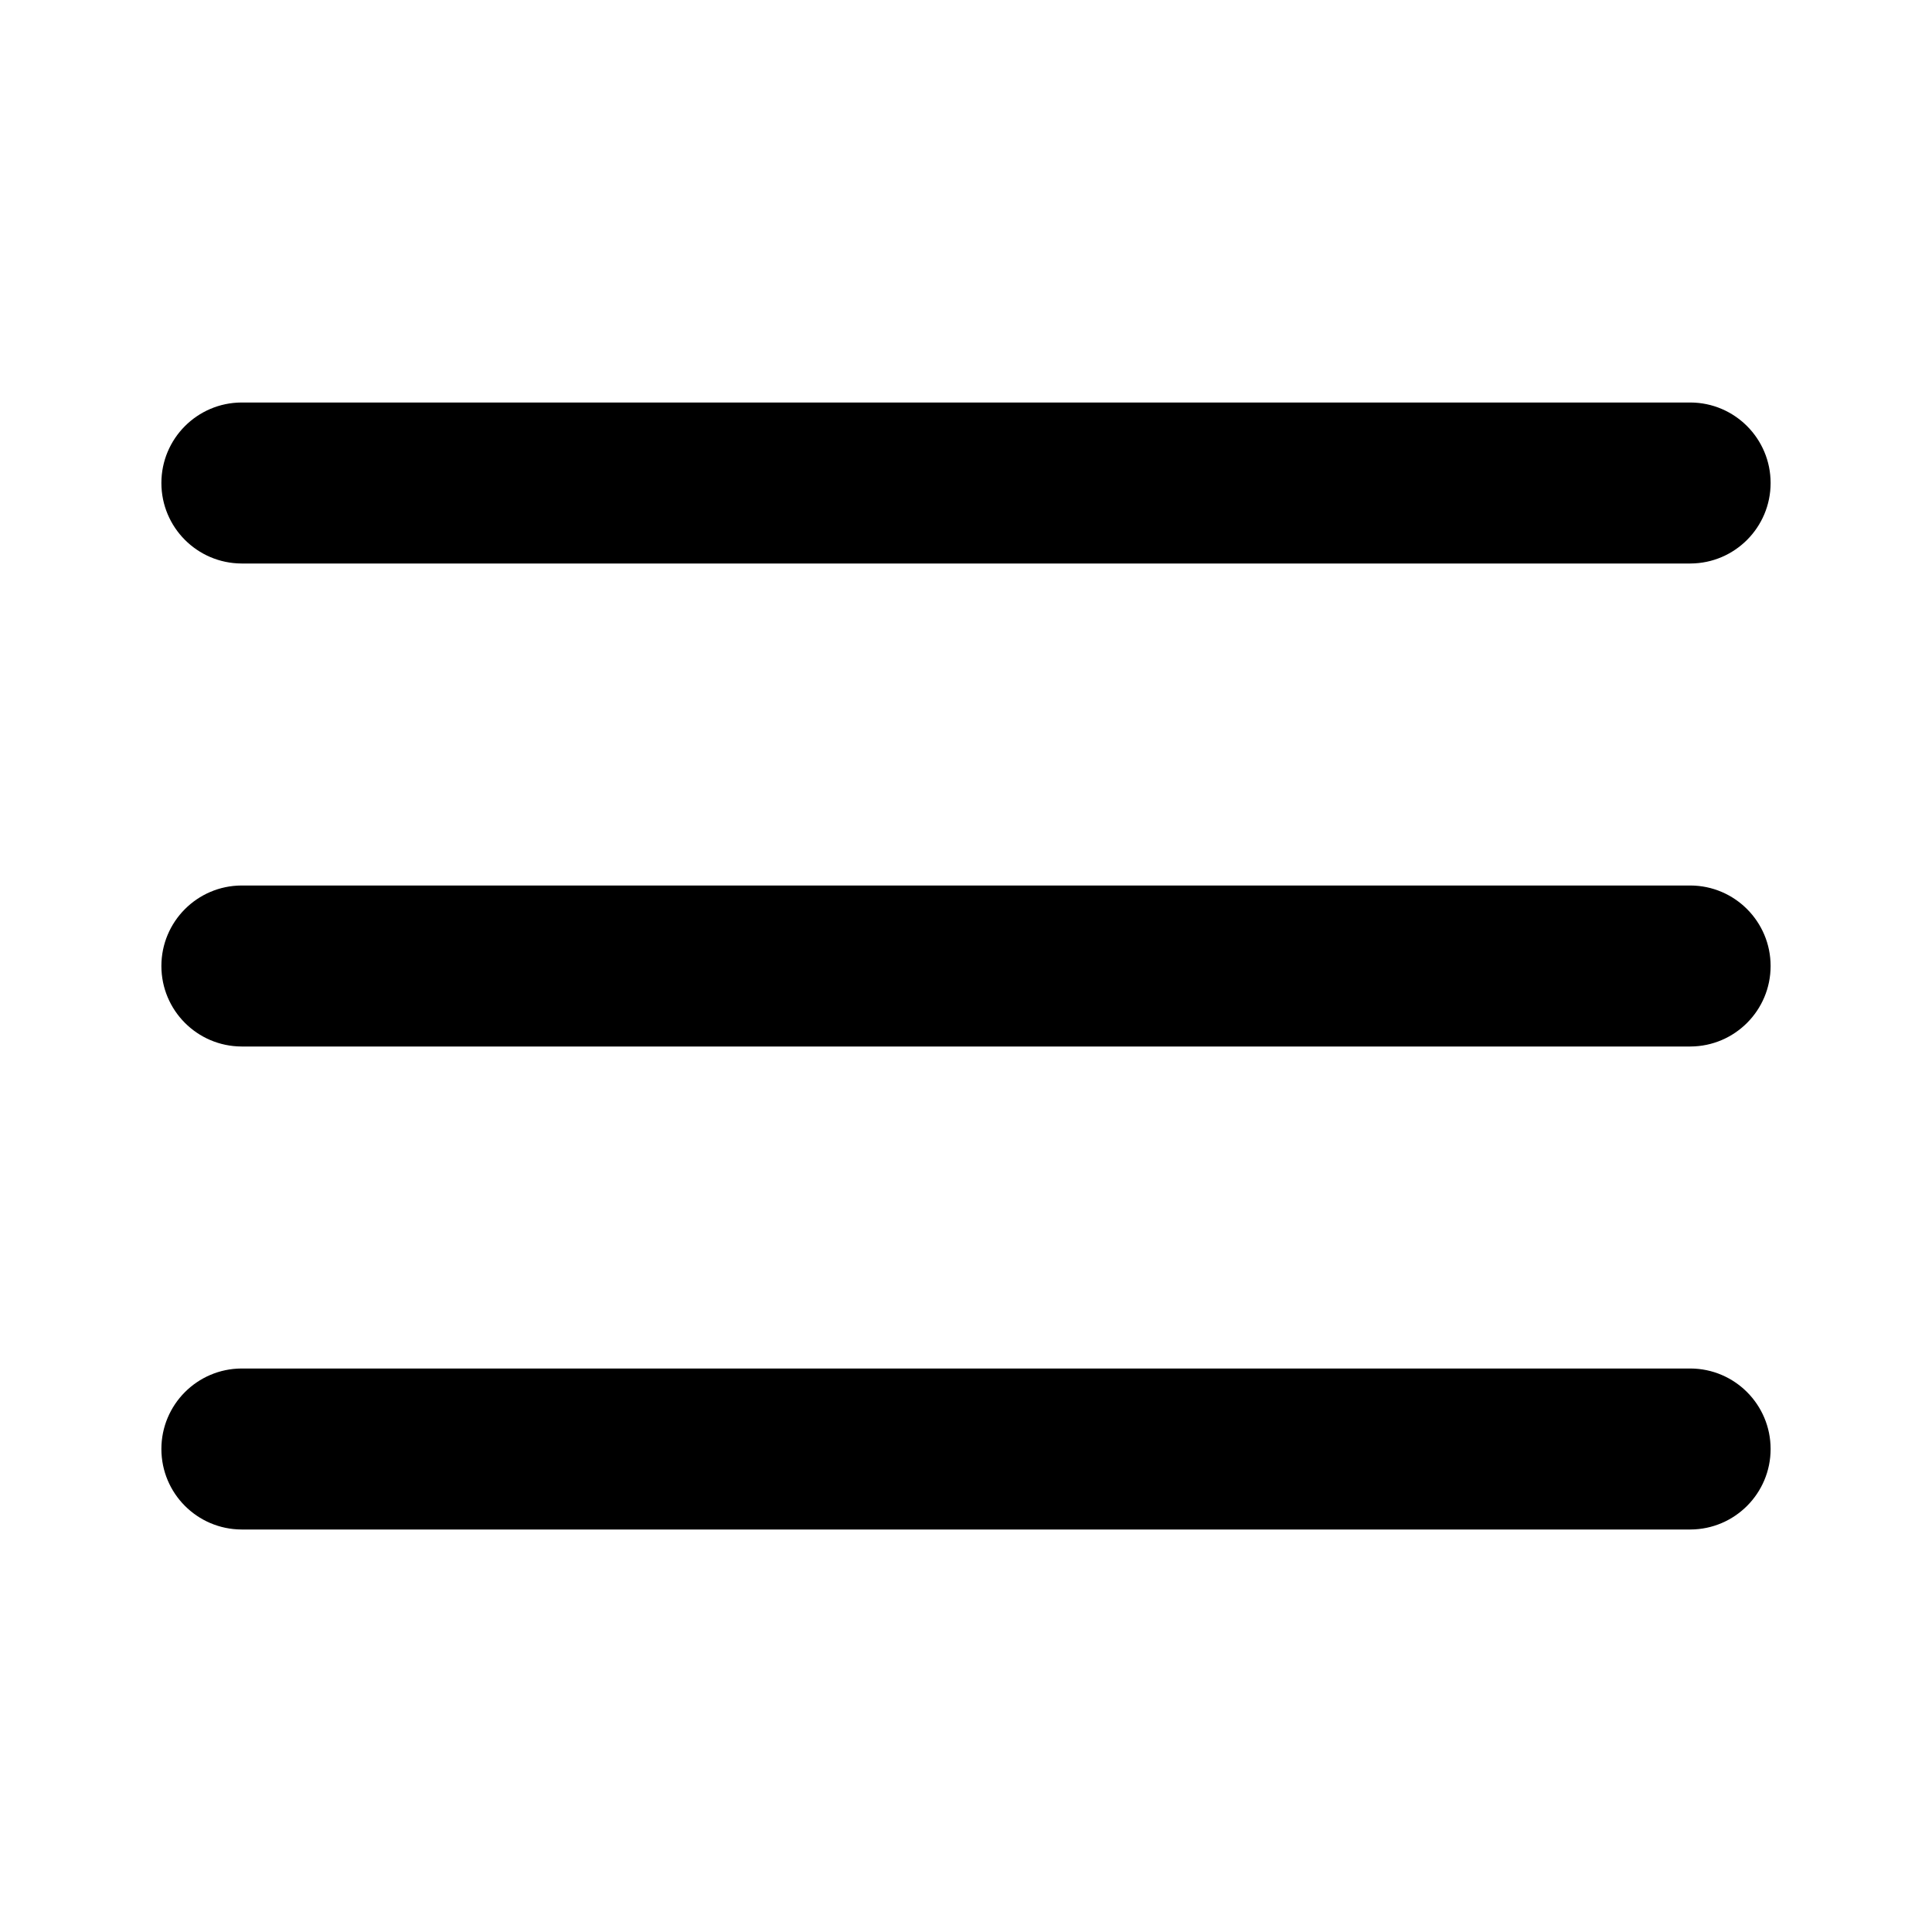
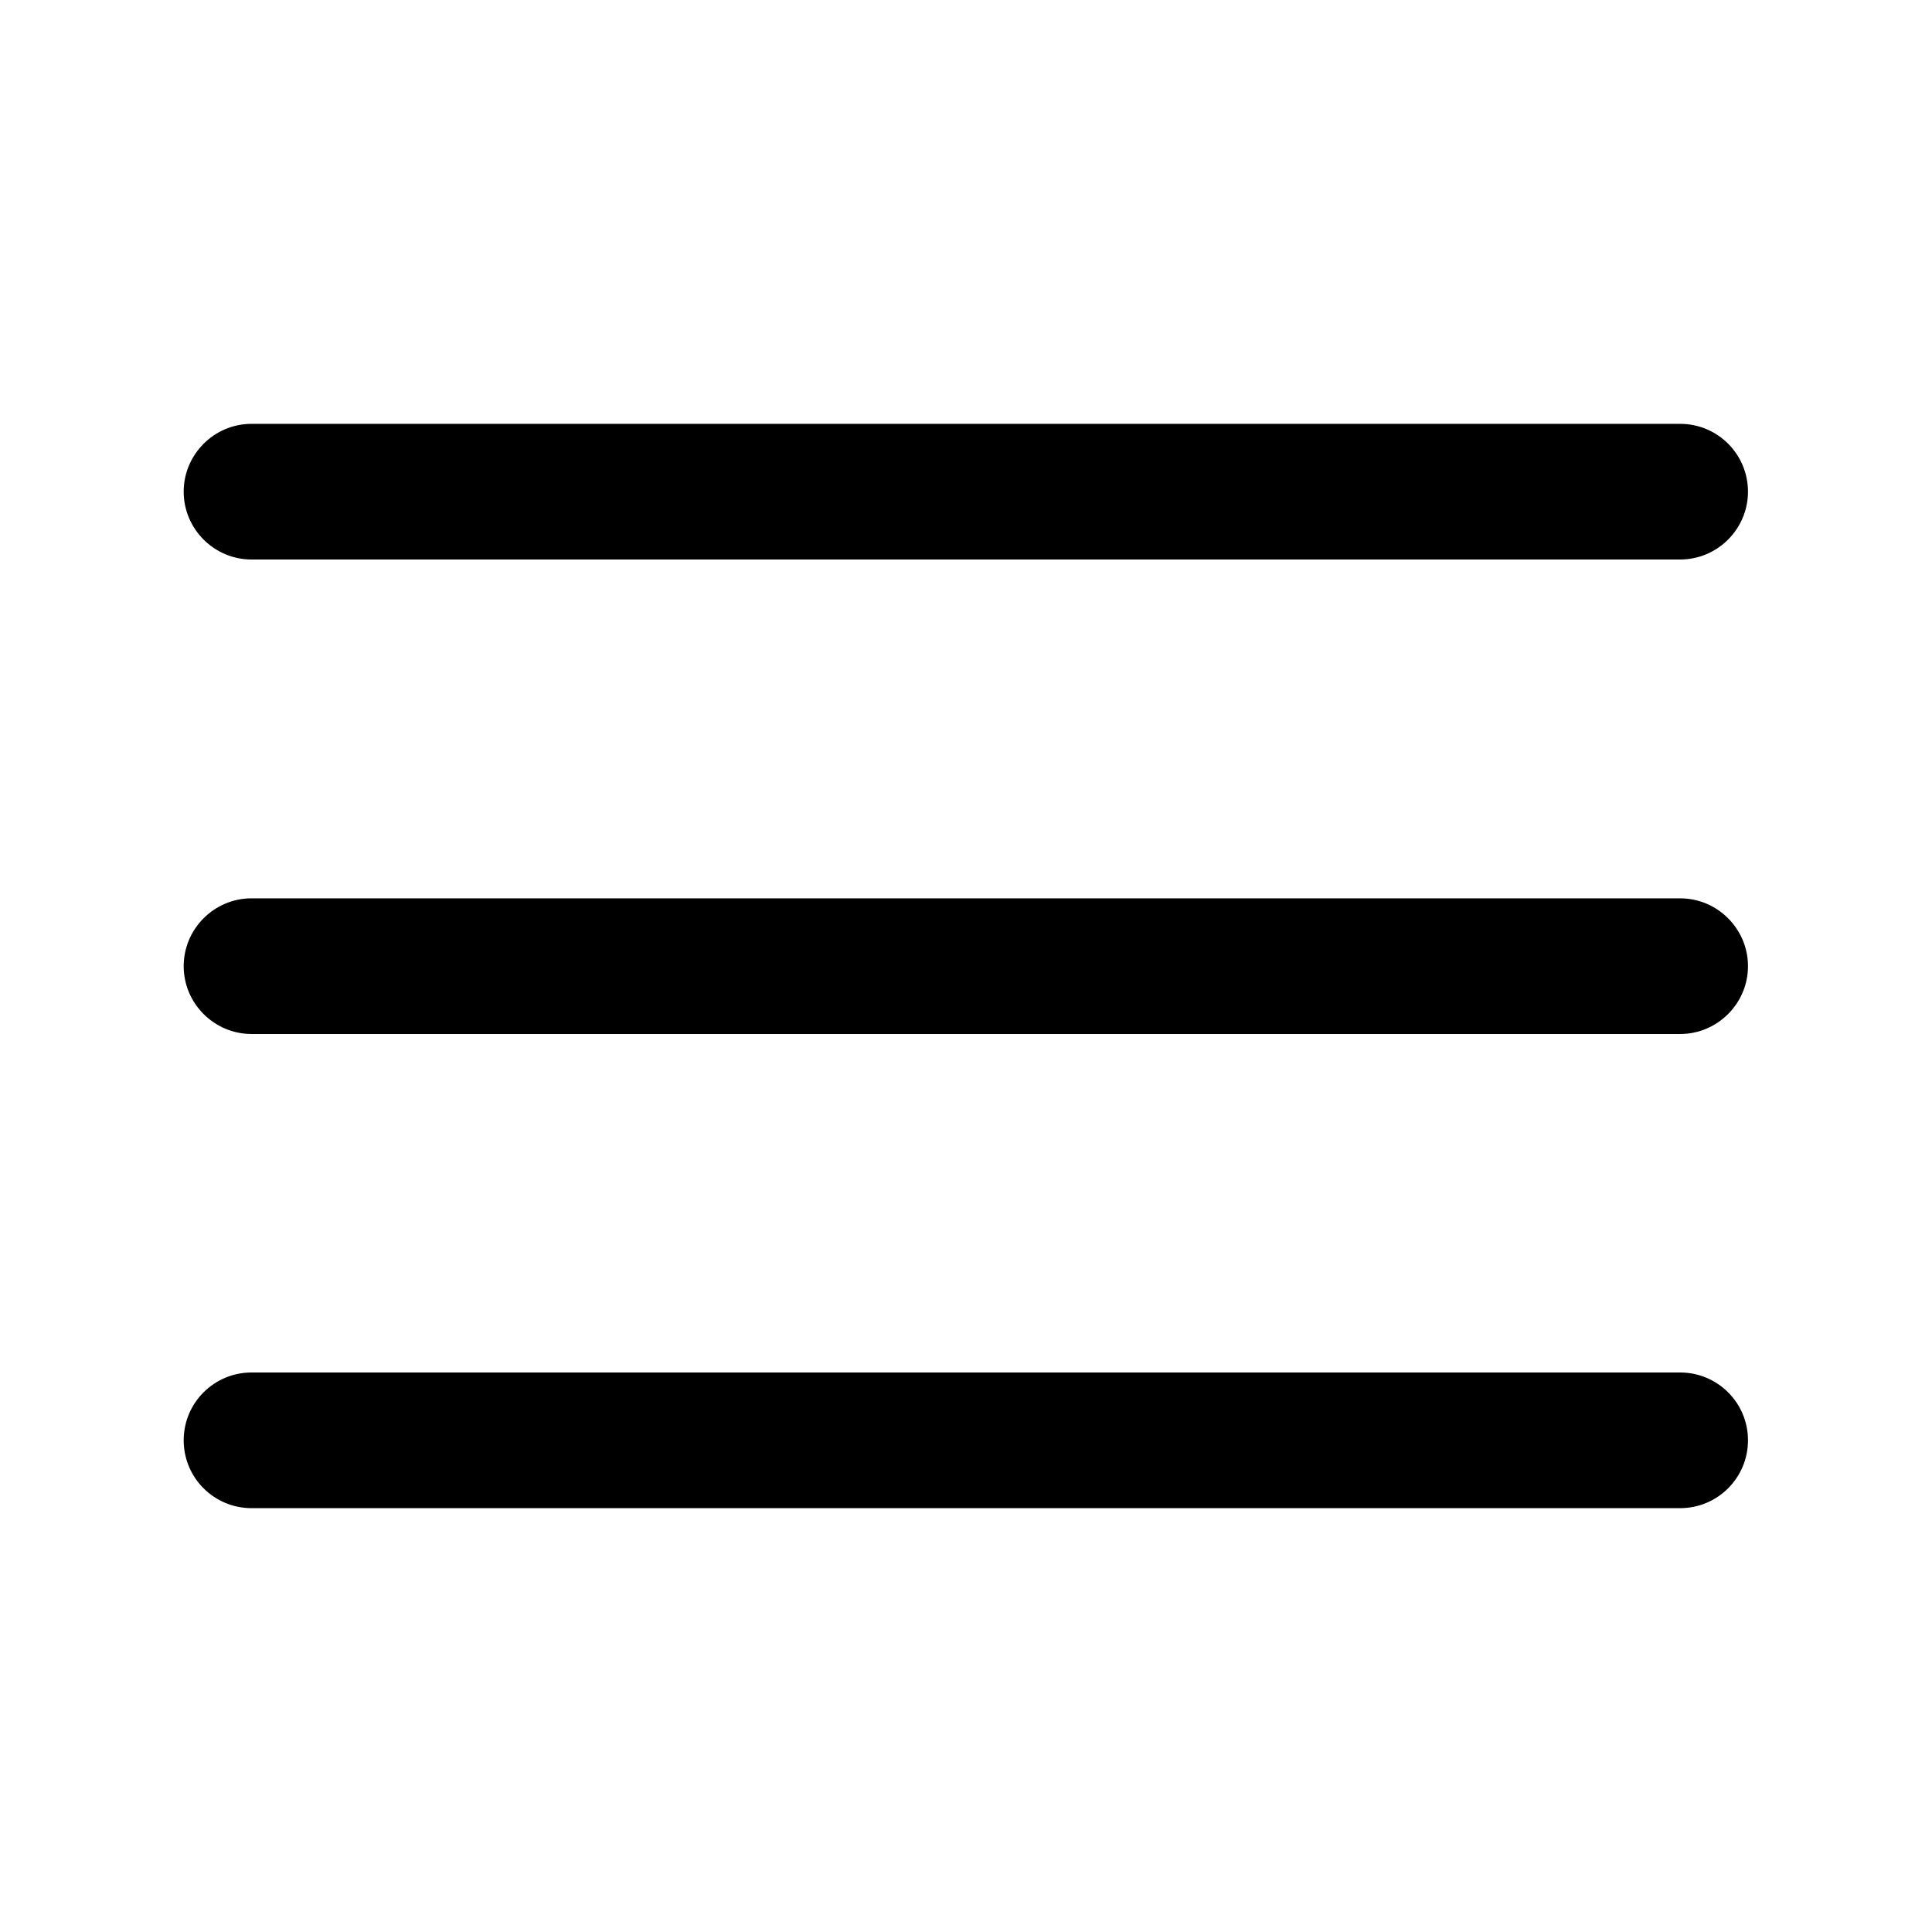
- <svg xmlns="http://www.w3.org/2000/svg" t="1668862621067" class="icon" viewBox="0 0 1024 1024" version="1.1" p-id="2811" width="48" height="48">
-   <path d="M128 298.667h768a42.667 42.667 0 0 0 0-85.333H128a42.667 42.667 0 0 0 0 85.333z m768 170.667H128a42.667 42.667 0 0 0 0 85.333h768a42.667 42.667 0 0 0 0-85.333z m0 256H128a42.667 42.667 0 0 0 0 85.333h768a42.667 42.667 0 0 0 0-85.333z" p-id="2812" />
+ <svg xmlns="http://www.w3.org/2000/svg" t="1650551433605" class="icon" viewBox="0 0 1024 1024" version="1.1" p-id="2069" width="200" height="200">
+   <defs>
+     <style type="text/css">@font-face { font-family: feedback-iconfont; src: url("//at.alicdn.com/t/font_1031158_u69w8yhxdu.woff2?t=1630033759944") format("woff2"), url("//at.alicdn.com/t/font_1031158_u69w8yhxdu.woff?t=1630033759944") format("woff"), url("//at.alicdn.com/t/font_1031158_u69w8yhxdu.ttf?t=1630033759944") format("truetype"); }
+ </style>
+   </defs>
+   <path d="M133.31 296.552h757.207c19.782 0 35.951-16.169 35.951-35.95 0-19.782-15.997-35.952-35.95-35.952H133.31c-19.782 0-35.951 16.17-35.951 35.951 0 19.782 16.17 35.951 35.95 35.951zM890.517 476.135H133.311c-19.782 0-35.951 16.17-35.951 35.951 0 19.782 16.17 35.951 35.95 35.951h757.207c19.782 0 35.951-16.17 35.951-35.951 0-19.782-16.17-35.95-35.95-35.95zM890.517 727.448H133.311c-19.782 0-35.951 15.997-35.951 35.95s16.17 35.952 35.95 35.952h757.207c19.782 0 35.951-15.998 35.951-35.951s-16.17-35.951-35.95-35.951z" p-id="2070" />
</svg>
